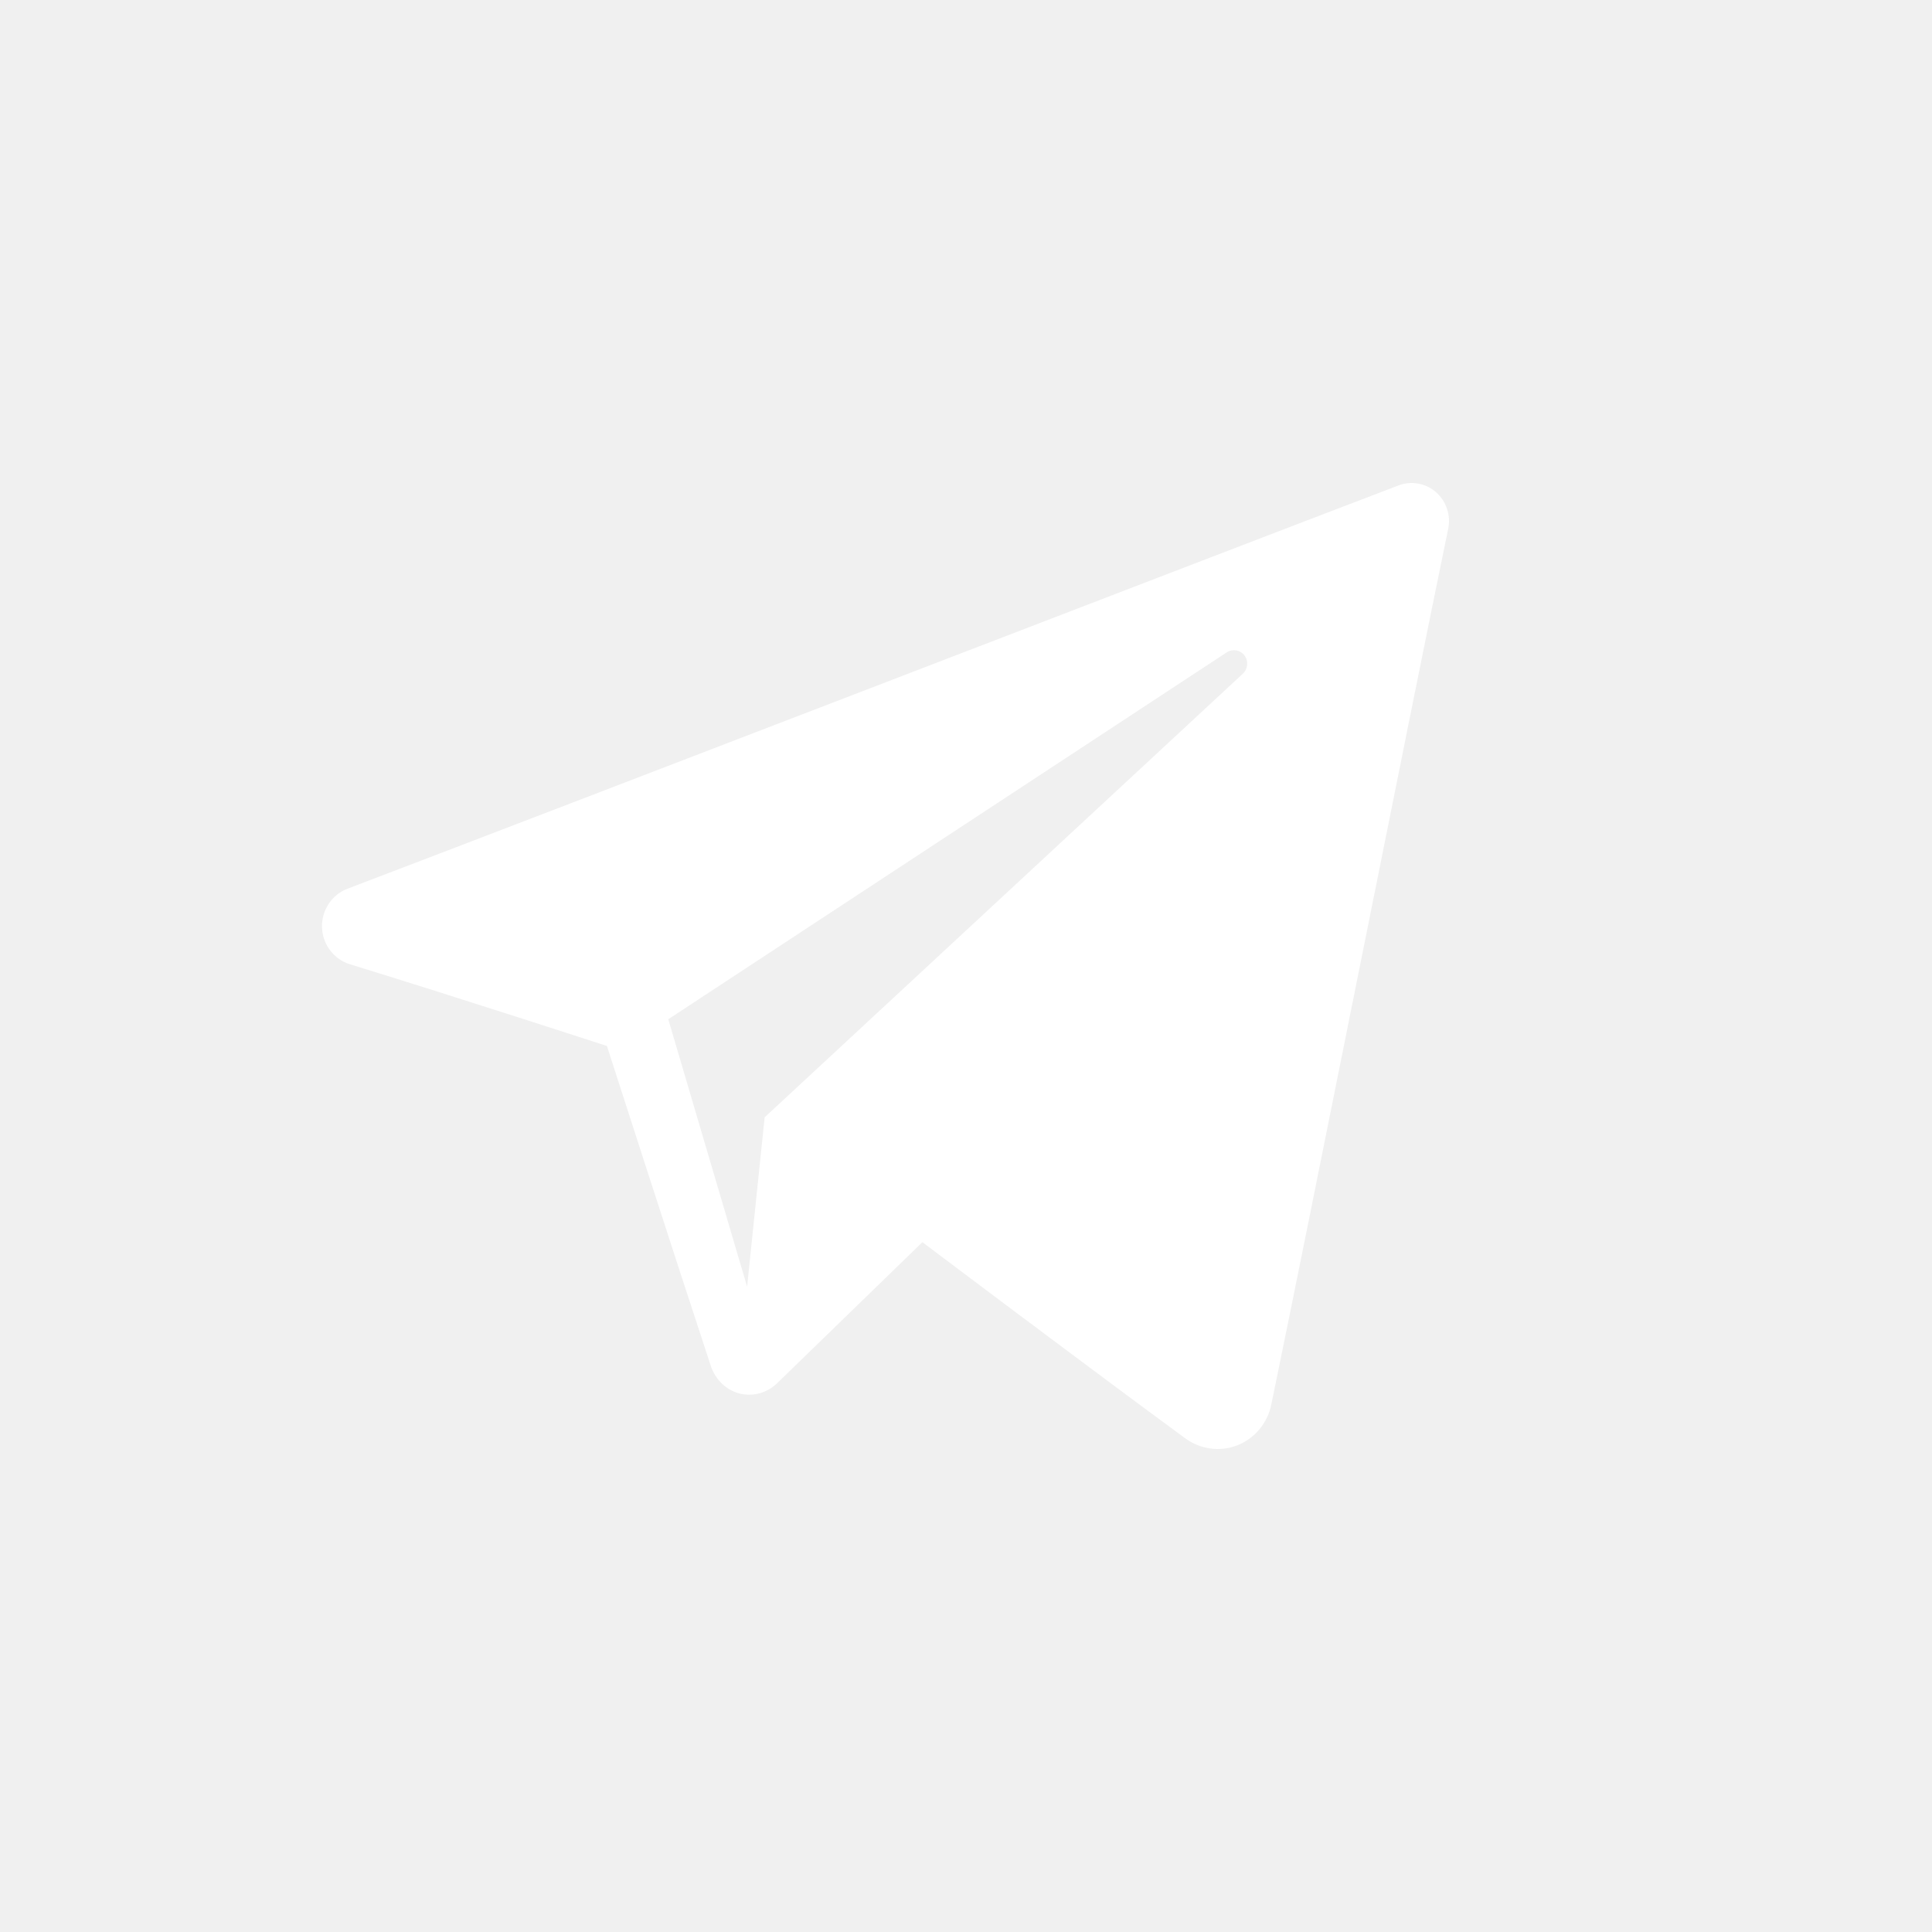
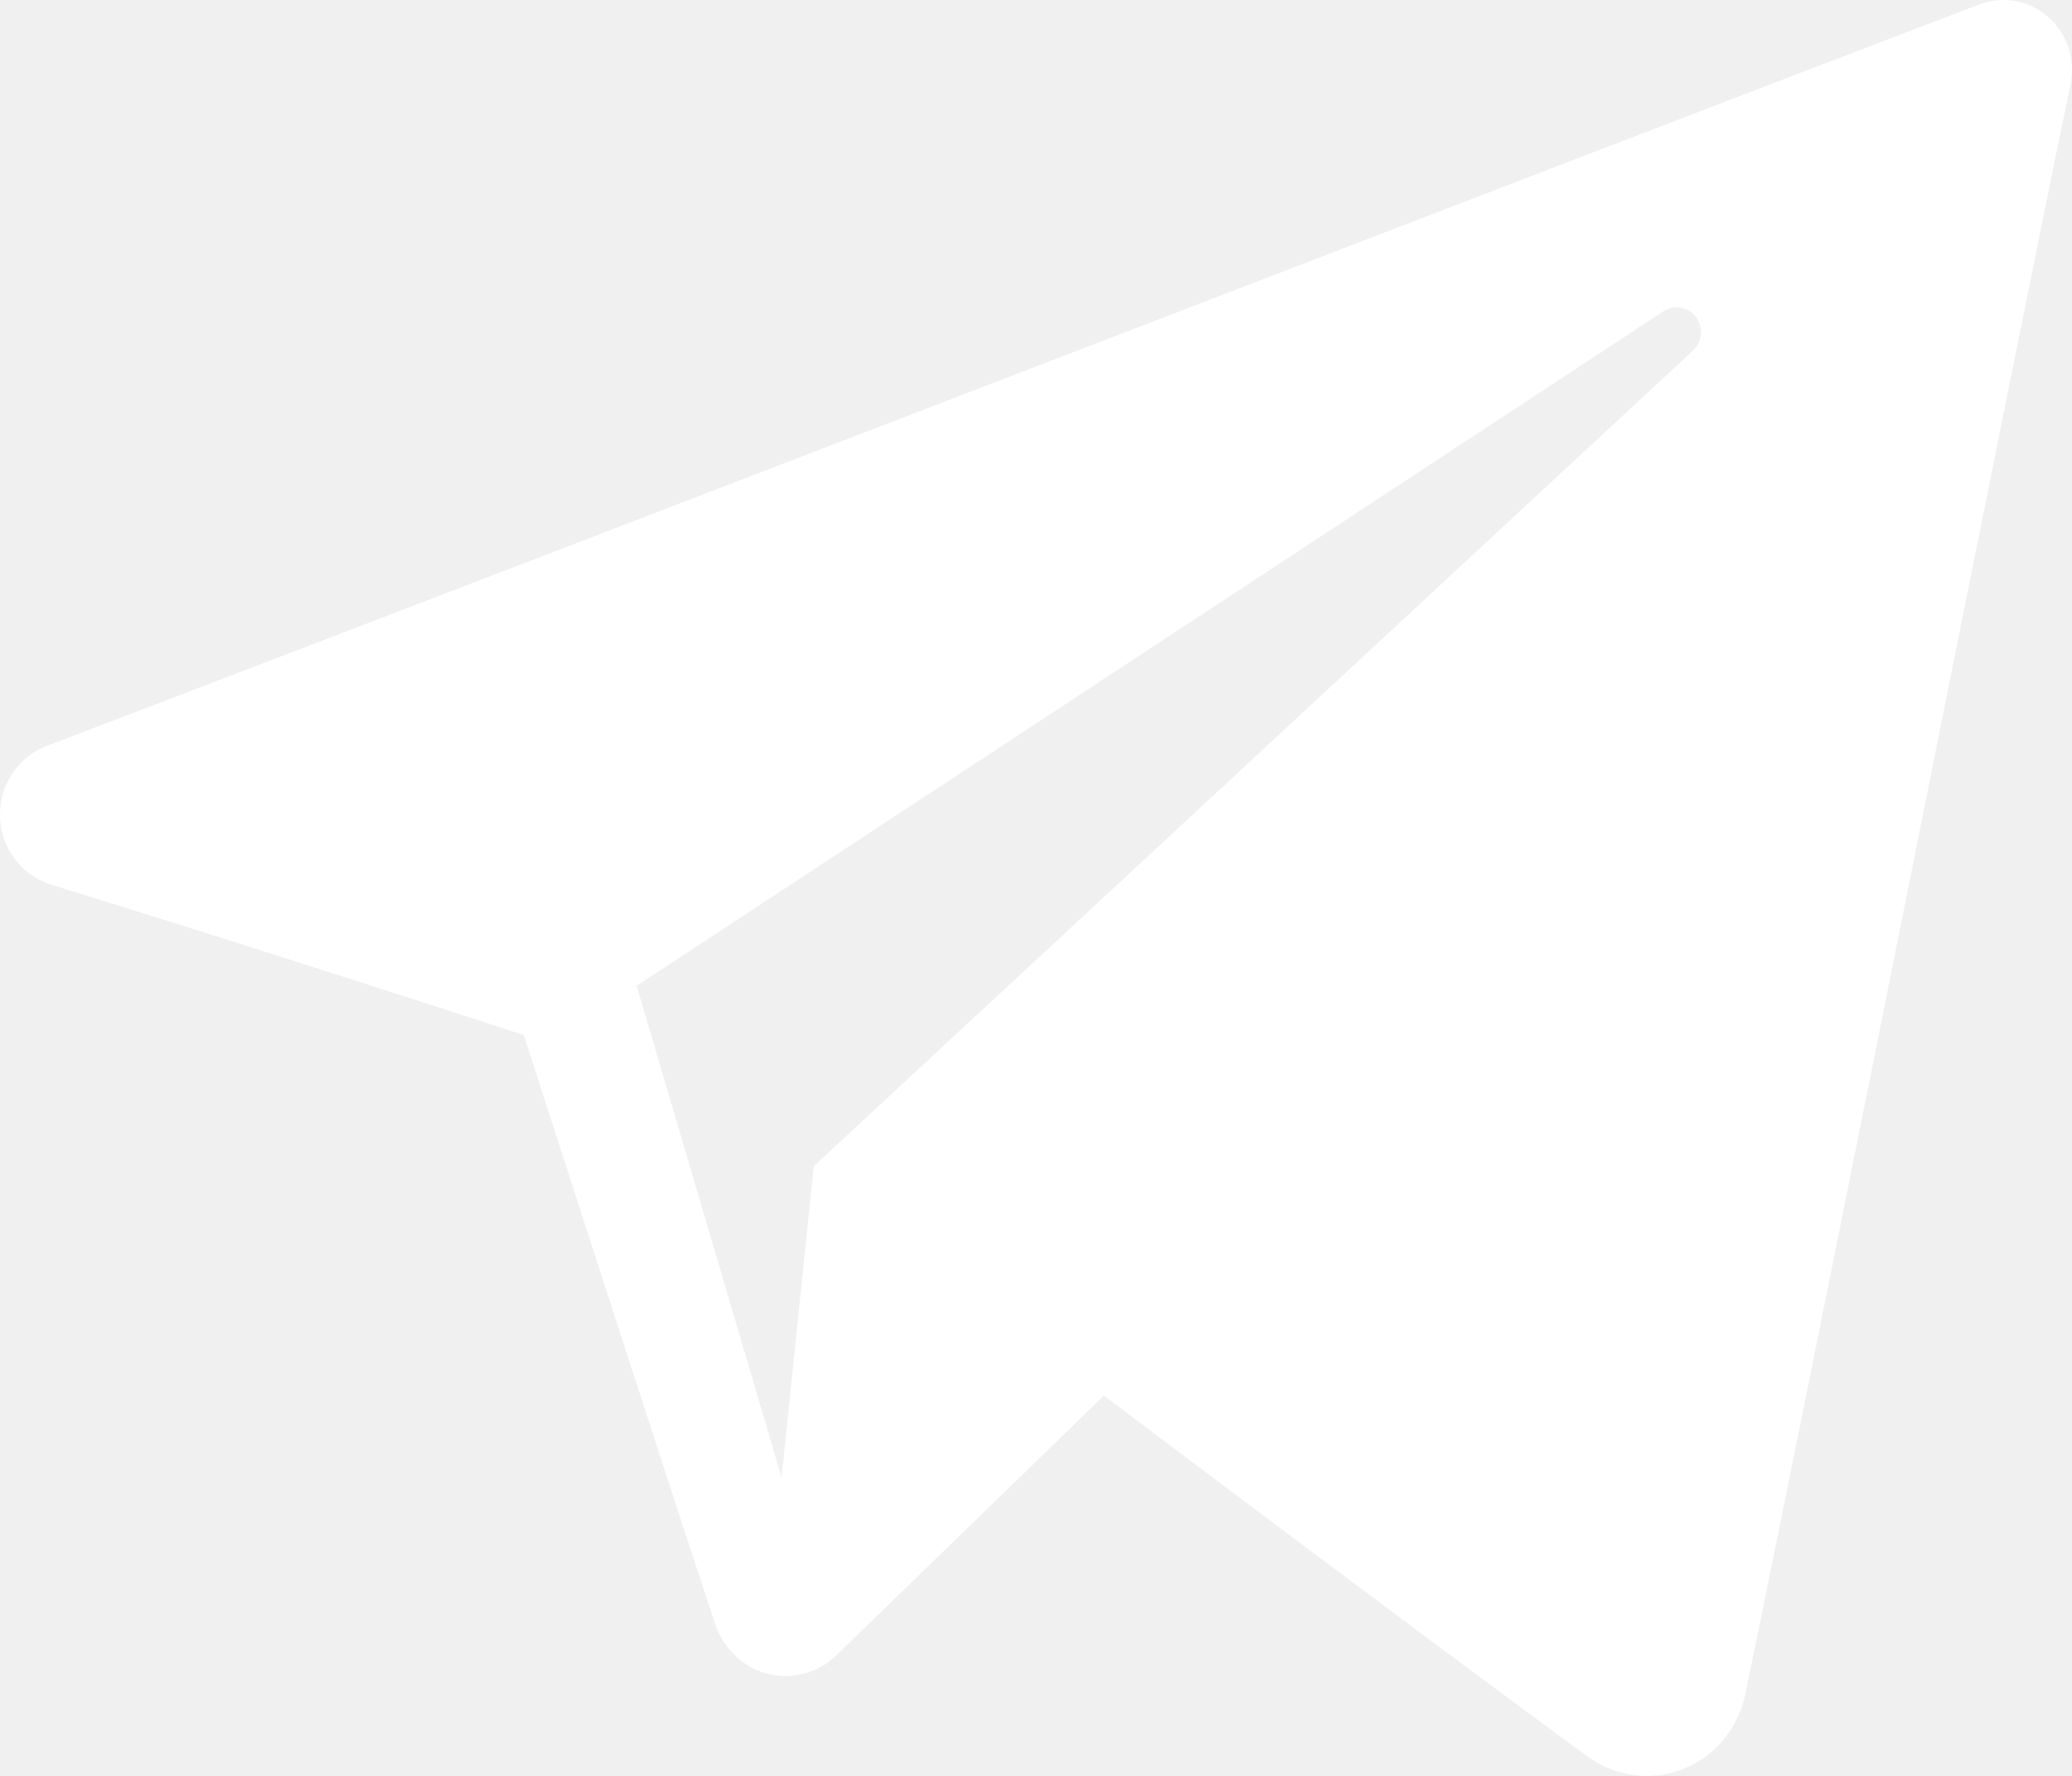
- <svg xmlns="http://www.w3.org/2000/svg" width="48" height="48" viewBox="0 0 48 48" fill="none">
-   <path fill-rule="evenodd" clip-rule="evenodd" d="M29.448 35.735C29.824 36.009 30.308 36.077 30.739 35.909C31.171 35.74 31.488 35.361 31.584 34.901C32.598 30 35.057 17.596 35.98 13.138C36.05 12.802 35.933 12.453 35.677 12.228C35.42 12.004 35.064 11.939 34.747 12.06C29.855 13.923 14.79 19.737 8.633 22.08C8.242 22.229 7.988 22.615 8 23.039C8.014 23.464 8.292 23.832 8.692 23.956C11.454 24.805 15.079 25.987 15.079 25.987C15.079 25.987 16.772 31.249 17.656 33.925C17.766 34.261 18.022 34.525 18.359 34.617C18.695 34.707 19.054 34.612 19.305 34.368C20.724 32.991 22.917 30.861 22.917 30.861C22.917 30.861 27.084 34.003 29.448 35.735ZM16.603 25.323L18.562 31.968L18.997 27.76C18.997 27.76 26.565 20.739 30.879 16.737C31.005 16.619 31.023 16.422 30.918 16.284C30.814 16.146 30.623 16.114 30.479 16.207C25.479 19.492 16.603 25.323 16.603 25.323Z" fill="white" />
+ <svg xmlns="http://www.w3.org/2000/svg" width="28" height="24" viewBox="0 0 28 24" fill="none">
+   <path fill-rule="evenodd" clip-rule="evenodd" d="M21.448 23.735C21.824 24.009 22.308 24.077 22.739 23.909C23.171 23.74 23.488 23.361 23.584 22.901C24.598 18 27.057 5.596 27.98 1.138C28.05 0.802 27.933 0.453 27.677 0.228C27.42 0.004 27.064 -0.061 26.747 0.06C21.855 1.923 6.79 7.737 0.633 10.08C0.242 10.229 -0.012 10.615 0 11.039C0.014 11.464 0.292 11.832 0.692 11.956C3.454 12.805 7.078 13.987 7.078 13.987C7.078 13.987 8.772 19.249 9.656 21.925C9.766 22.261 10.022 22.525 10.359 22.617C10.695 22.707 11.054 22.612 11.305 22.368C12.724 20.991 14.917 18.861 14.917 18.861C14.917 18.861 19.084 22.003 21.448 23.735ZM8.603 13.323L10.562 19.968L10.997 15.76C10.997 15.76 18.565 8.739 22.879 4.737C23.005 4.619 23.023 4.422 22.918 4.284C22.814 4.146 22.623 4.114 22.479 4.207C17.479 7.492 8.603 13.323 8.603 13.323Z" fill="white" />
</svg>
